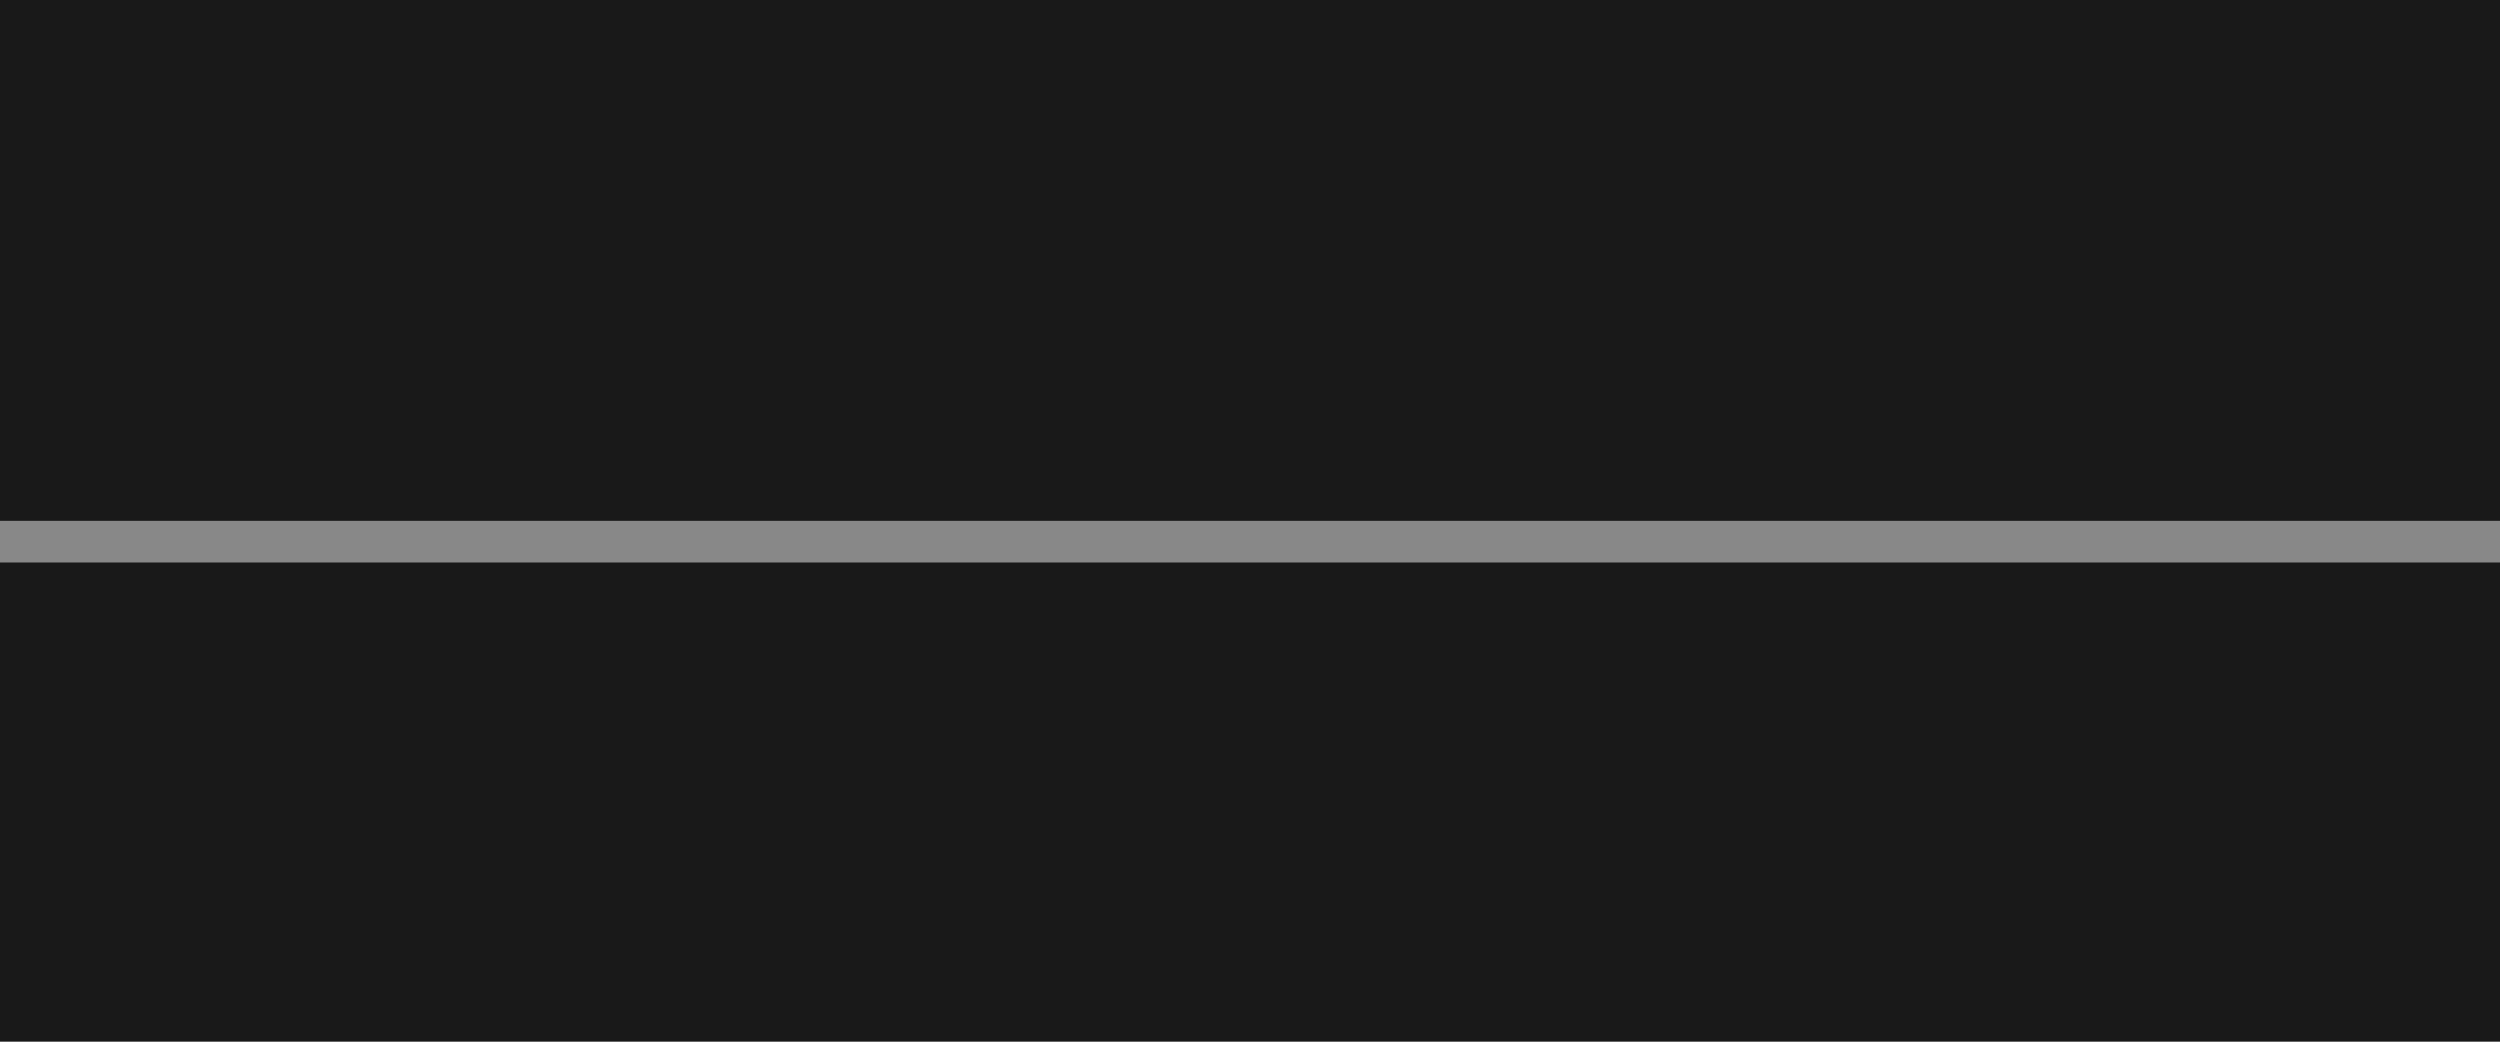
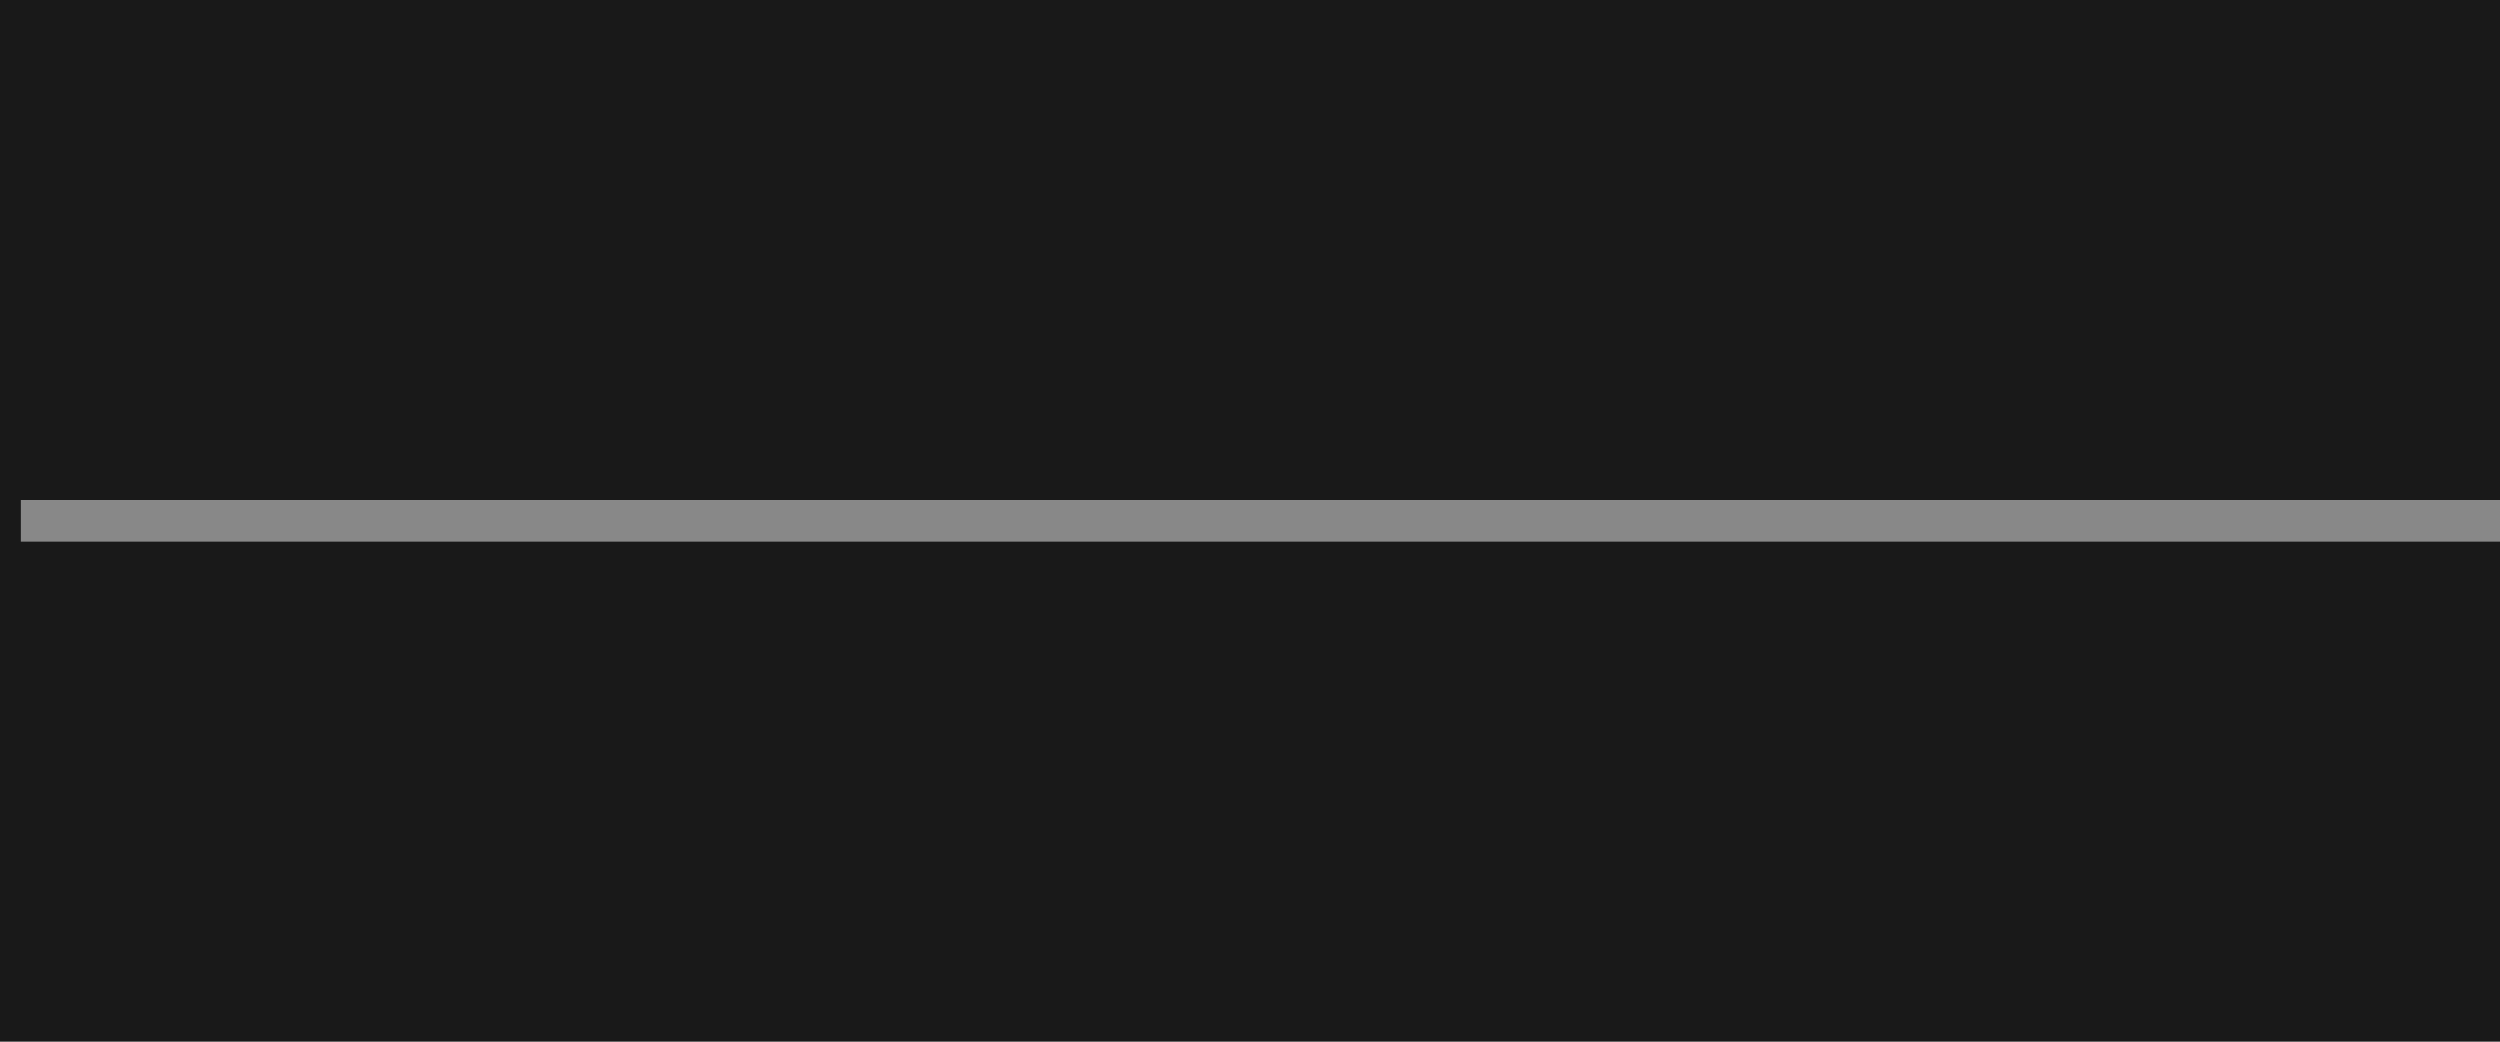
- <svg width="60" var-width="width" height="25" var-height="height">
+ <svg xmlns="http://www.w3.org/2000/svg" width="60" var-width="width" height="25" var-height="height">
  <rect width="60" var-width="width" height="25" var-height="height" style="fill: #191919; var( fill, background_color ); " />
-   <line x1="0" x2="60" var-x2="width" y1="13" var-y1="offset" y2="13" var-y2="offset" style="stroke: #888888; stroke-width: 1;" />
-   <text x="10.5" var-x="text_x" y="15.5" var-y="text_y" text-anchor="middle" style="fill:#aaaaaa; font-size: 10px; font-weight: bold; var(fill, text_color);">
-     <Variable name="text" />
-   </text>
+   <g transform="translate( 0.5, 0.5 )">
+     <line x1="0" expr-x1="margin" x2="60" expr-x2="width - margin" y1="12" expr-y1="offset - 1" y2="12" expr-y2="offset - 1" style="stroke: #000000; stroke-width: 1; stroke-opacity: 0.5;" />
+     <line x1="0" expr-x1="margin" x2="60" expr-x2="width - margin" y1="12" expr-y1="offset" y2="12" expr-y2="offset" style="stroke: #888888; stroke-width: 1;" />
+     <text x="10" var-x="text_x" y="15" var-y="text_y" text-anchor="middle" style="fill:#aaaaaa; font-size: 10px; font-weight: bold; prop('fill', 'text_color');">
+       <Variable name="text" />
+     </text>
+   </g>
</svg>
